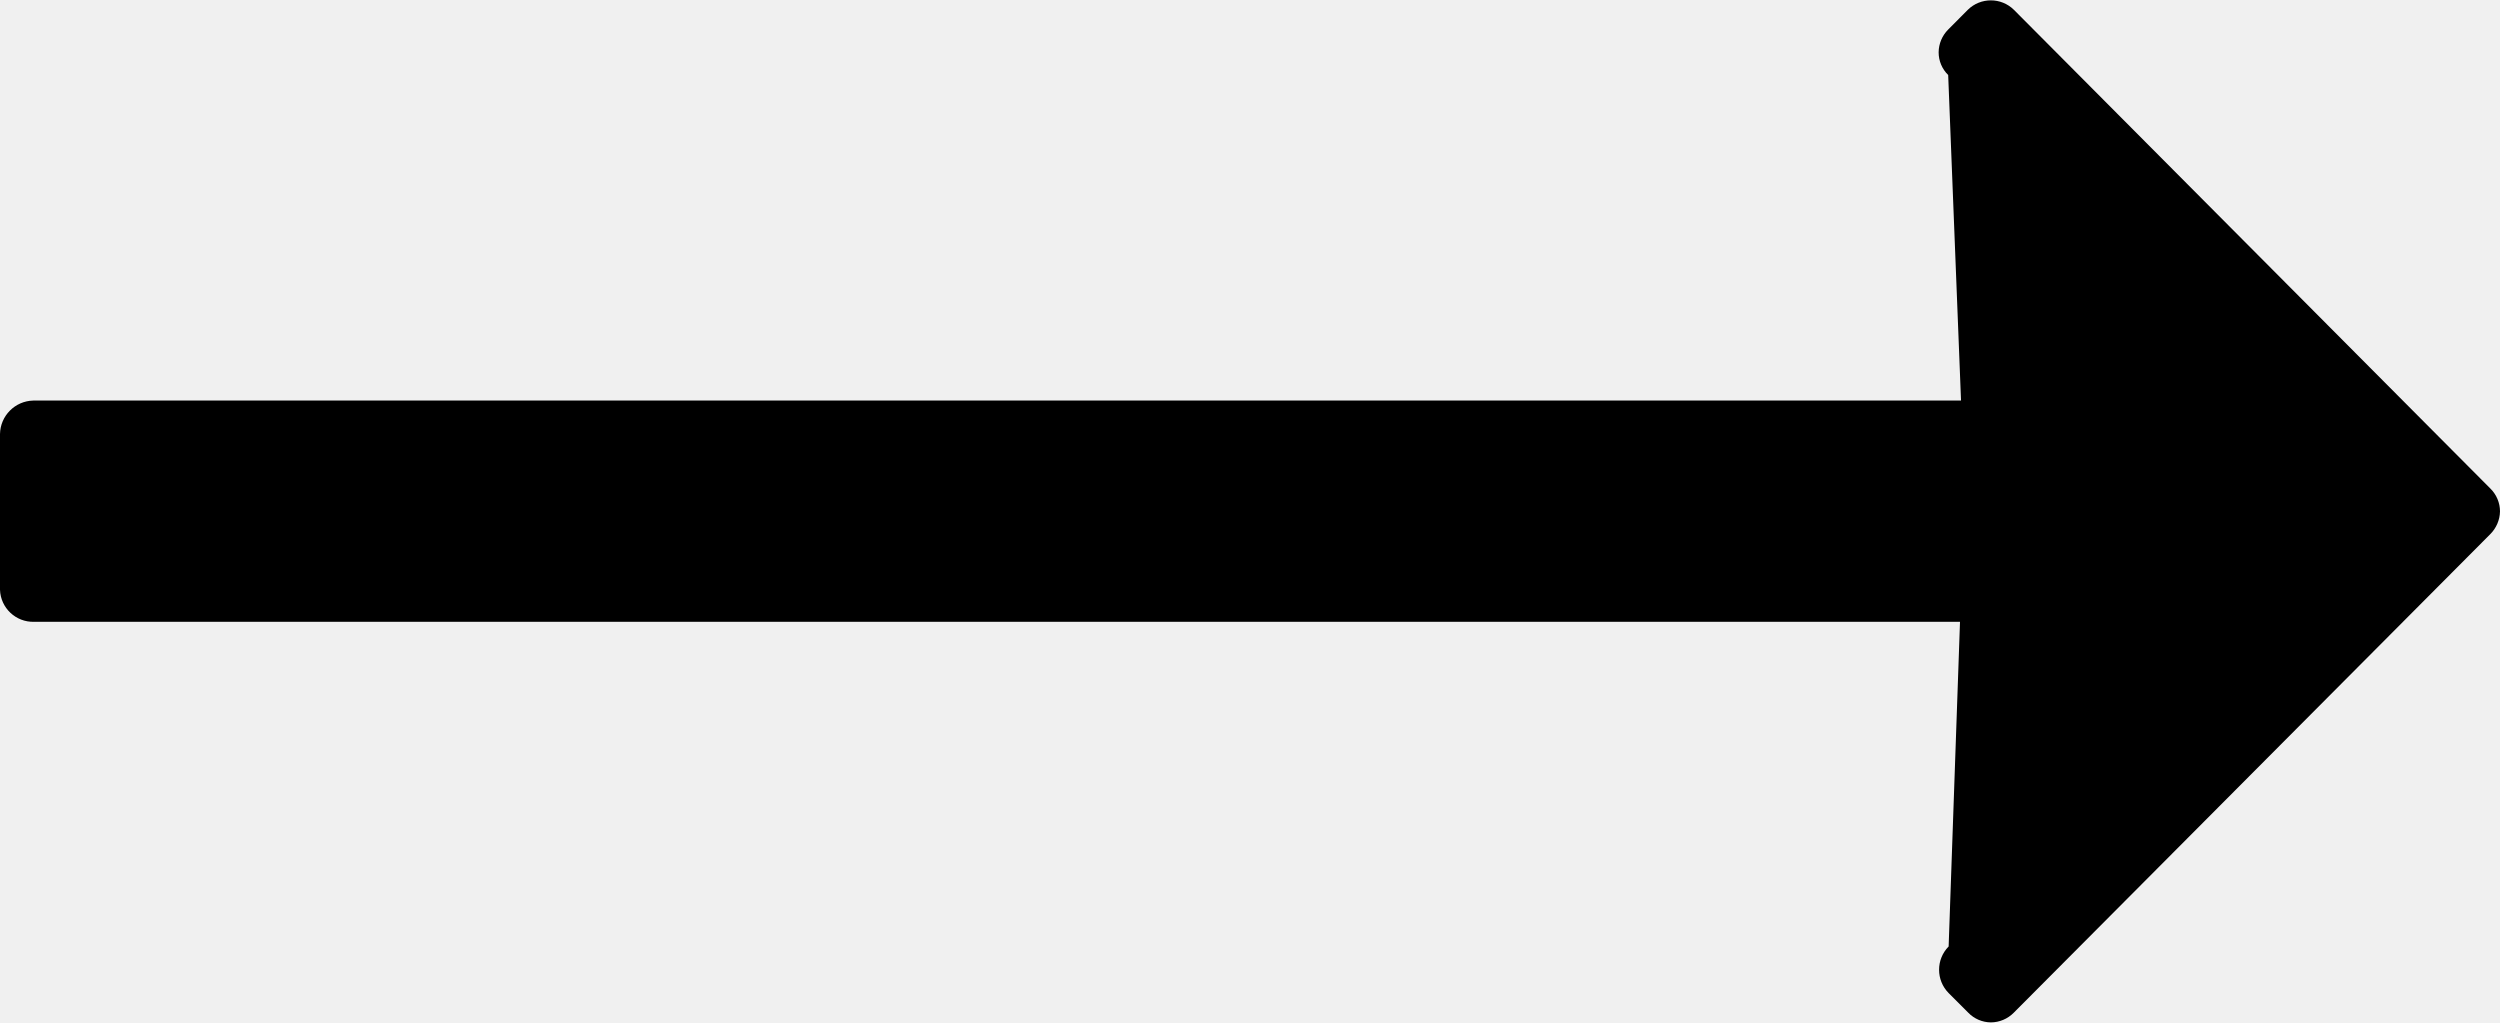
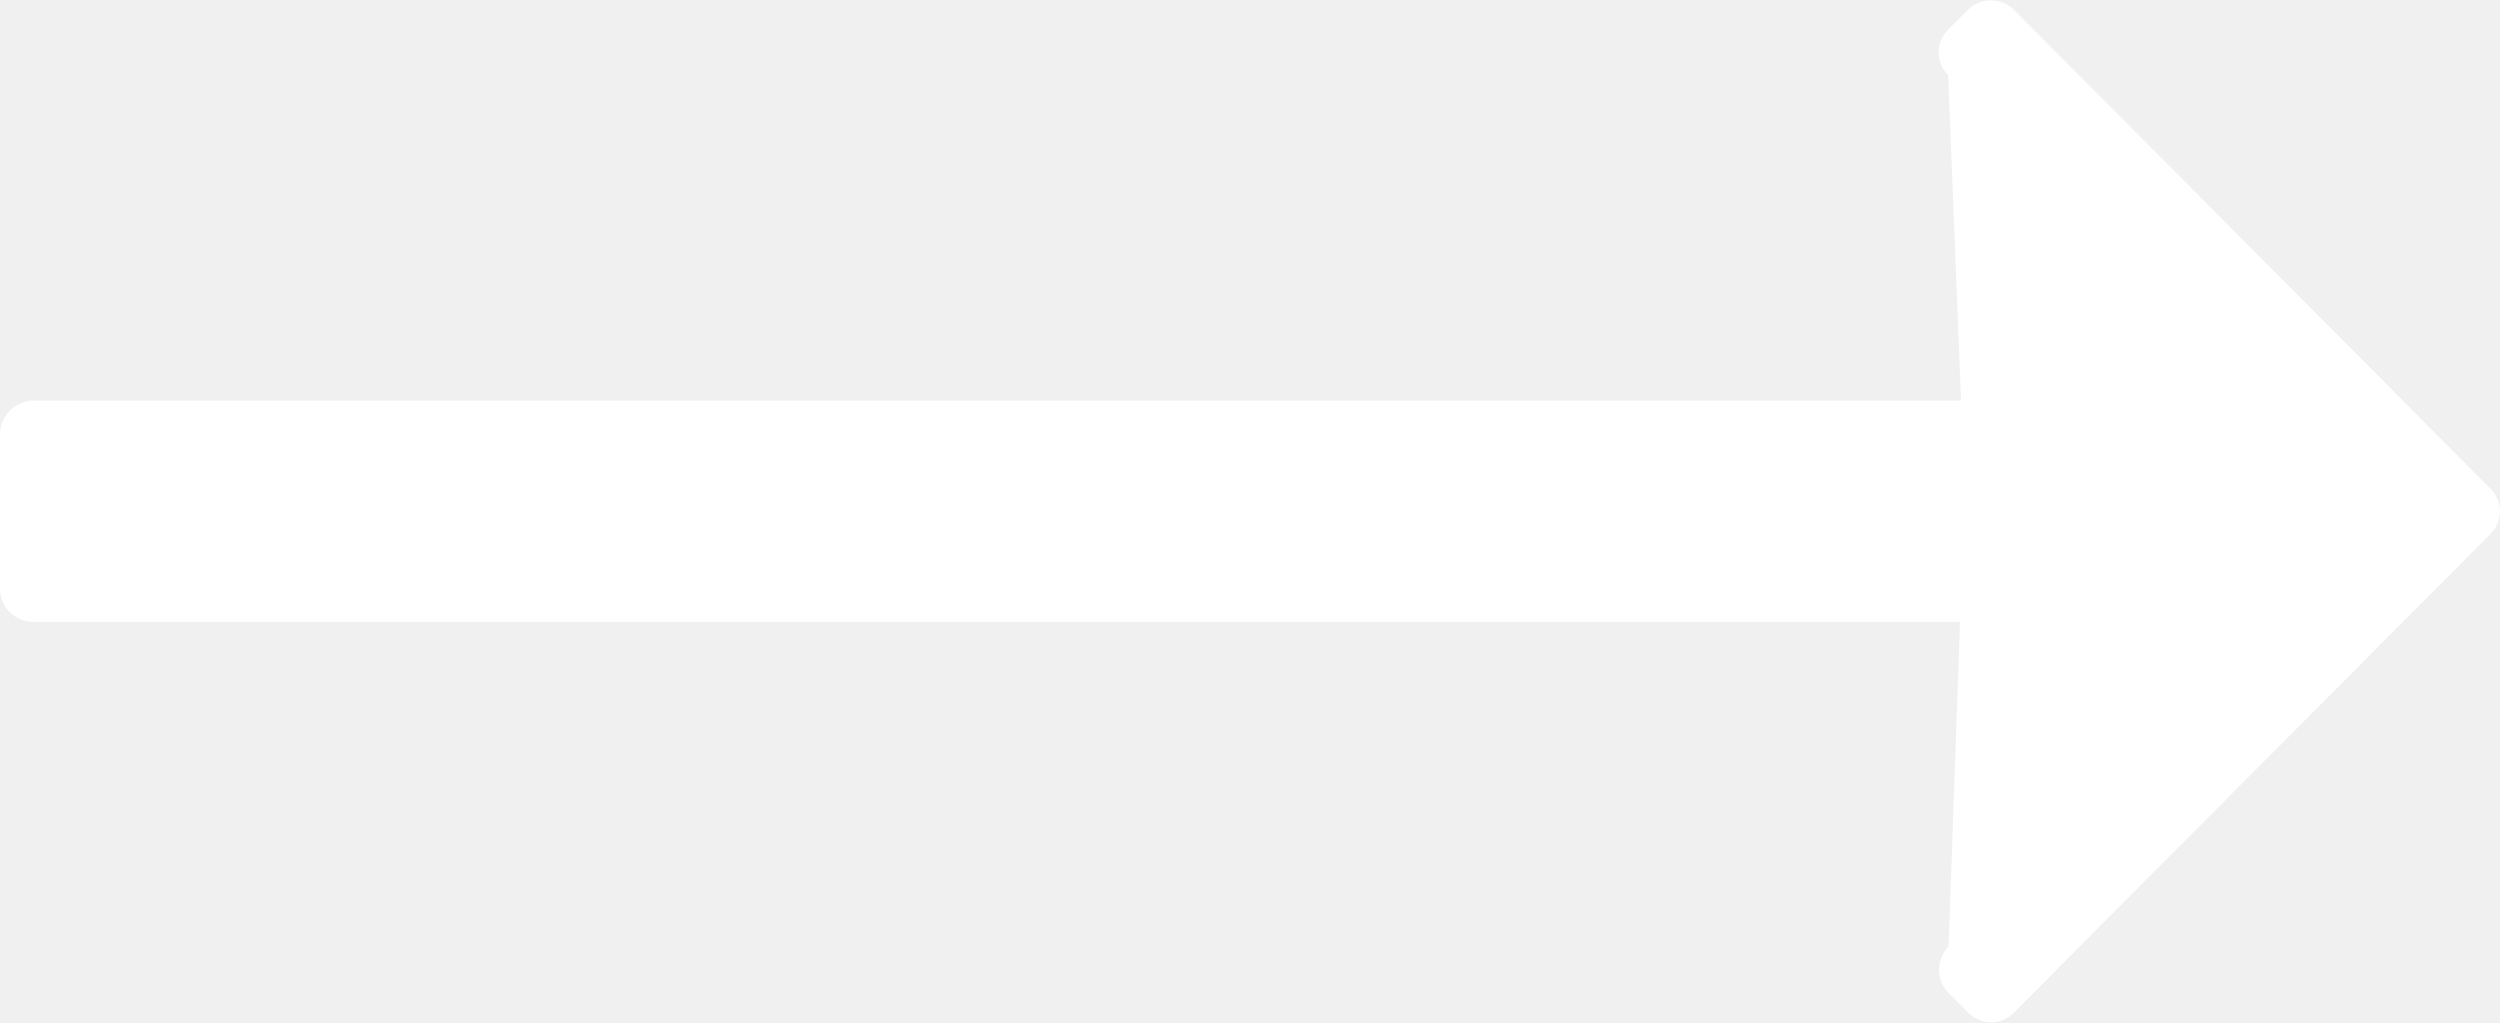
<svg xmlns="http://www.w3.org/2000/svg" width="22" height="9" viewBox="0 0 22 9">
  <defs>
- 
+     <style>
+       .cls-1 {
+         fill: #fff;
+         fill-rule: evenodd;
+       }
+     </style>
  </defs>
  <path class="cls-1" d="M535.3,654.472h16.948l-0.1,2.857a0.292,0.292,0,0,0,0,.41l0.172,0.172a0.28,0.28,0,0,0,.2.086,0.285,0.285,0,0,0,.2-0.084l4.193-4.211A0.292,0.292,0,0,0,557,653.5a0.283,0.283,0,0,0-.084-0.2l-4.193-4.213a0.289,0.289,0,0,0-.407,0l-0.172.173a0.287,0.287,0,0,0-.084.2,0.278,0.278,0,0,0,.084.2l0.113,2.865H535.292a0.3,0.3,0,0,0-.292.295v1.37A0.292,0.292,0,0,0,535.3,654.472Z" transform="translate(-535 -649)" />
</svg>
